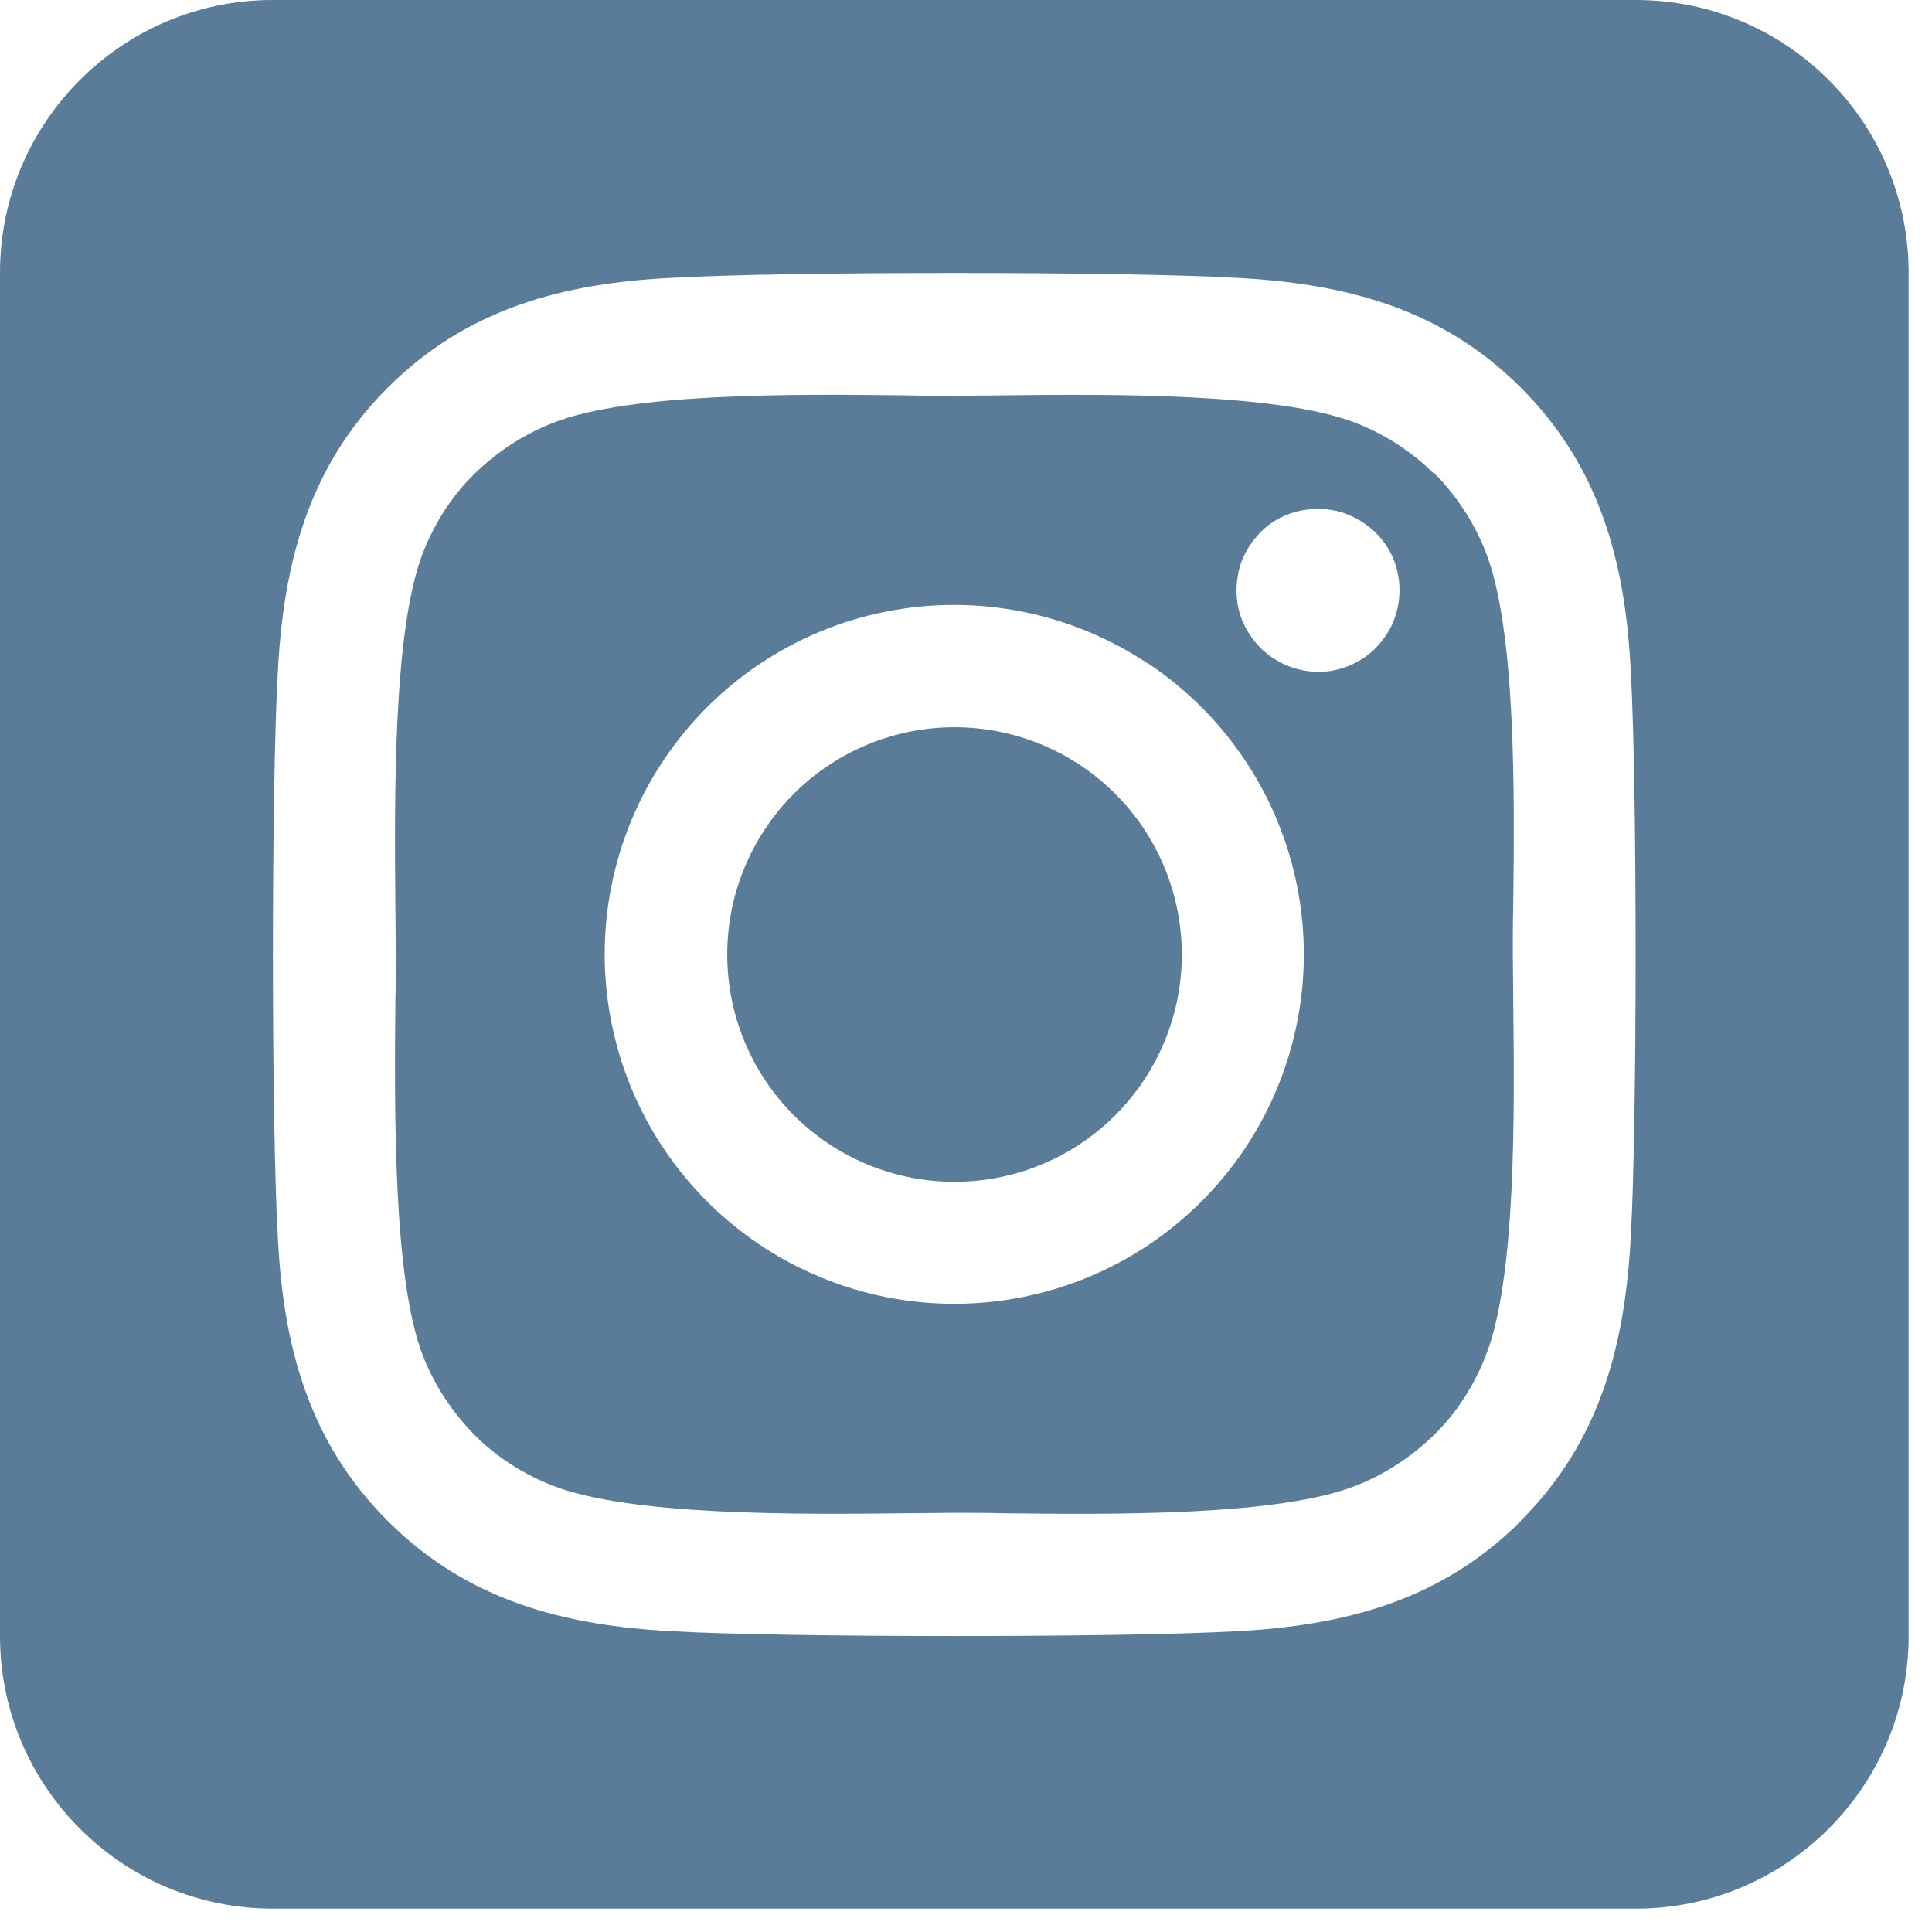
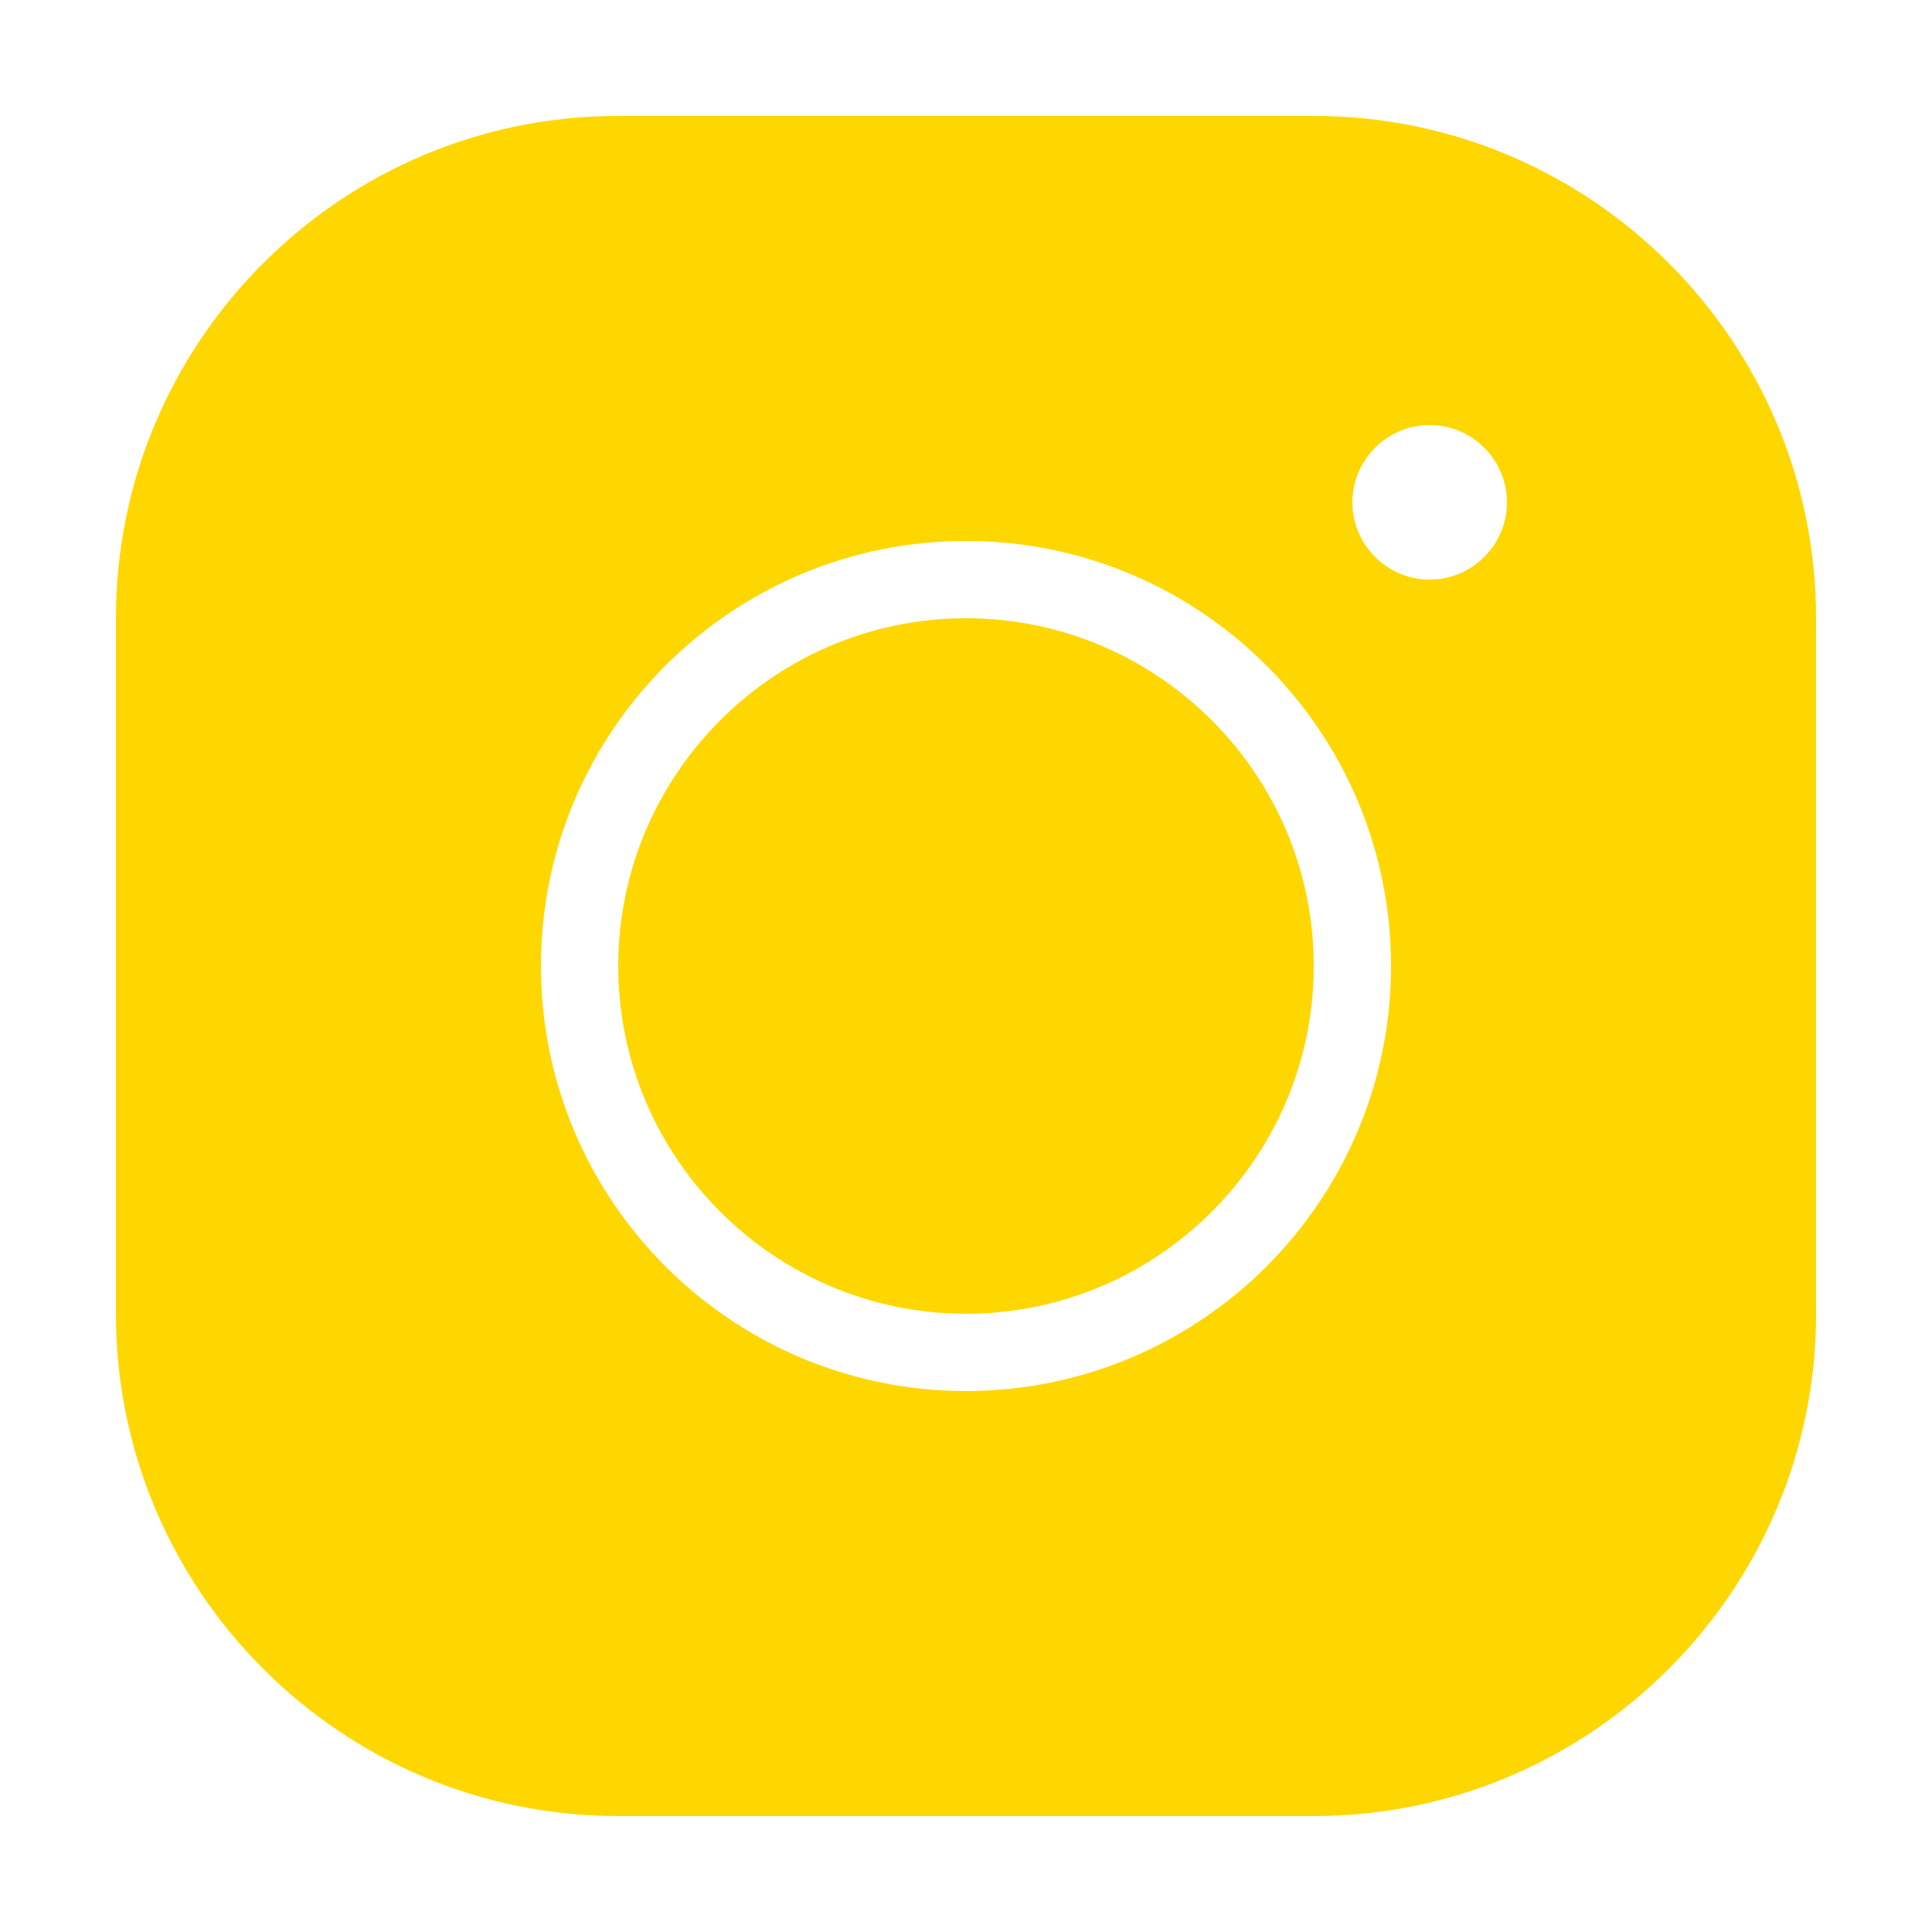
- <svg xmlns="http://www.w3.org/2000/svg" width="31" height="31" viewBox="0 0 31 31" fill="none">
-   <path d="M13.289 12.284C12.891 12.55 12.549 12.892 12.283 13.291C12.017 13.689 11.832 14.136 11.739 14.605C11.55 15.554 11.747 16.539 12.284 17.343C12.822 18.147 13.657 18.704 14.605 18.893C15.554 19.081 16.539 18.885 17.343 18.348C18.147 17.81 18.704 16.975 18.893 16.026C19.081 15.078 18.885 14.093 18.348 13.289C17.81 12.485 16.975 11.927 16.026 11.739C15.078 11.55 14.093 11.747 13.289 12.284ZM23.017 7.608C22.661 7.253 22.23 6.973 21.759 6.788C20.521 6.303 17.821 6.323 16.078 6.344C15.798 6.344 15.538 6.351 15.312 6.351C15.087 6.351 14.82 6.351 14.533 6.344C12.79 6.323 10.104 6.296 8.866 6.788C8.395 6.973 7.971 7.253 7.608 7.608C7.246 7.964 6.973 8.395 6.788 8.866C6.303 10.104 6.33 12.81 6.344 14.554C6.344 14.834 6.351 15.094 6.351 15.312C6.351 15.531 6.351 15.791 6.344 16.071C6.33 17.814 6.303 20.521 6.788 21.759C6.973 22.23 7.253 22.654 7.608 23.017C7.964 23.379 8.395 23.652 8.866 23.837C10.104 24.322 12.804 24.302 14.547 24.281C14.827 24.281 15.087 24.274 15.312 24.274C15.538 24.274 15.805 24.274 16.092 24.281C17.835 24.302 20.521 24.329 21.759 23.837C22.23 23.652 22.654 23.372 23.017 23.017C23.379 22.661 23.652 22.23 23.837 21.759C24.329 20.528 24.302 17.835 24.281 16.085C24.281 15.798 24.274 15.531 24.274 15.306C24.274 15.08 24.274 14.82 24.281 14.526C24.302 12.783 24.329 10.09 23.837 8.853C23.652 8.381 23.372 7.957 23.017 7.595V7.608ZM18.43 10.65C19.666 11.477 20.524 12.761 20.813 14.22C21.103 15.679 20.801 17.193 19.975 18.43C19.565 19.042 19.039 19.567 18.427 19.977C17.814 20.386 17.127 20.67 16.405 20.813C14.946 21.103 13.432 20.801 12.195 19.975C10.959 19.149 10.101 17.866 9.811 16.407C9.52 14.949 9.821 13.435 10.647 12.199C11.473 10.962 12.756 10.104 14.214 9.814C15.672 9.524 17.186 9.825 18.423 10.65H18.43ZM20.426 10.562C20.214 10.418 20.043 10.213 19.94 9.974C19.838 9.734 19.817 9.475 19.865 9.215C19.913 8.955 20.043 8.729 20.221 8.545C20.398 8.36 20.638 8.237 20.891 8.189C21.144 8.142 21.41 8.162 21.649 8.265C21.889 8.367 22.094 8.531 22.237 8.743C22.381 8.955 22.456 9.208 22.456 9.468C22.456 9.639 22.422 9.81 22.36 9.967C22.299 10.124 22.196 10.268 22.08 10.391C21.964 10.514 21.814 10.609 21.656 10.678C21.499 10.746 21.328 10.78 21.157 10.78C20.898 10.78 20.645 10.705 20.433 10.562H20.426ZM30.625 4.375C30.625 1.962 28.663 0 26.25 0H4.375C1.962 0 0 1.962 0 4.375V26.25C0 28.663 1.962 30.625 4.375 30.625H26.25C28.663 30.625 30.625 28.663 30.625 26.25V4.375ZM24.404 24.404C23.126 25.683 21.574 26.086 19.824 26.175C18.02 26.277 12.605 26.277 10.801 26.175C9.051 26.086 7.499 25.683 6.221 24.404C4.942 23.126 4.539 21.574 4.457 19.824C4.354 18.02 4.354 12.605 4.457 10.801C4.546 9.051 4.942 7.499 6.221 6.221C7.499 4.942 9.058 4.539 10.801 4.457C12.605 4.354 18.02 4.354 19.824 4.457C21.574 4.546 23.126 4.942 24.404 6.221C25.683 7.499 26.086 9.051 26.168 10.801C26.27 12.599 26.27 18.006 26.168 19.817C26.079 21.567 25.683 23.119 24.404 24.398V24.404Z" fill="#5A7C98" />
+ <svg xmlns="http://www.w3.org/2000/svg" viewBox="0,0,256,256" width="50px" height="50px" fill-rule="nonzero">
+   <g fill="#ffd700" fill-rule="nonzero" stroke="none" stroke-width="1" stroke-linecap="butt" stroke-linejoin="miter" stroke-miterlimit="10" stroke-dasharray="" stroke-dashoffset="0" font-family="none" font-weight="none" font-size="none" text-anchor="none" style="mix-blend-mode: normal">
+     <g transform="scale(5.12,5.12)">
+       <path d="M16,3c-7.17,0 -13,5.83 -13,13v18c0,7.17 5.83,13 13,13h18c7.17,0 13,-5.83 13,-13v-18c0,-7.17 -5.83,-13 -13,-13zM37,11c1.1,0 2,0.9 2,2c0,1.1 -0.9,2 -2,2c-1.1,0 -2,-0.9 -2,-2c0,-1.1 0.9,-2 2,-2zM25,14c6.07,0 11,4.93 11,11c0,6.07 -4.93,11 -11,11c-6.07,0 -11,-4.93 -11,-11c0,-6.07 4.93,-11 11,-11zM25,16c-4.96,0 -9,4.04 -9,9c0,4.96 4.04,9 9,9c4.96,0 9,-4.04 9,-9c0,-4.96 -4.04,-9 -9,-9z" />
+     </g>
+   </g>
</svg>
